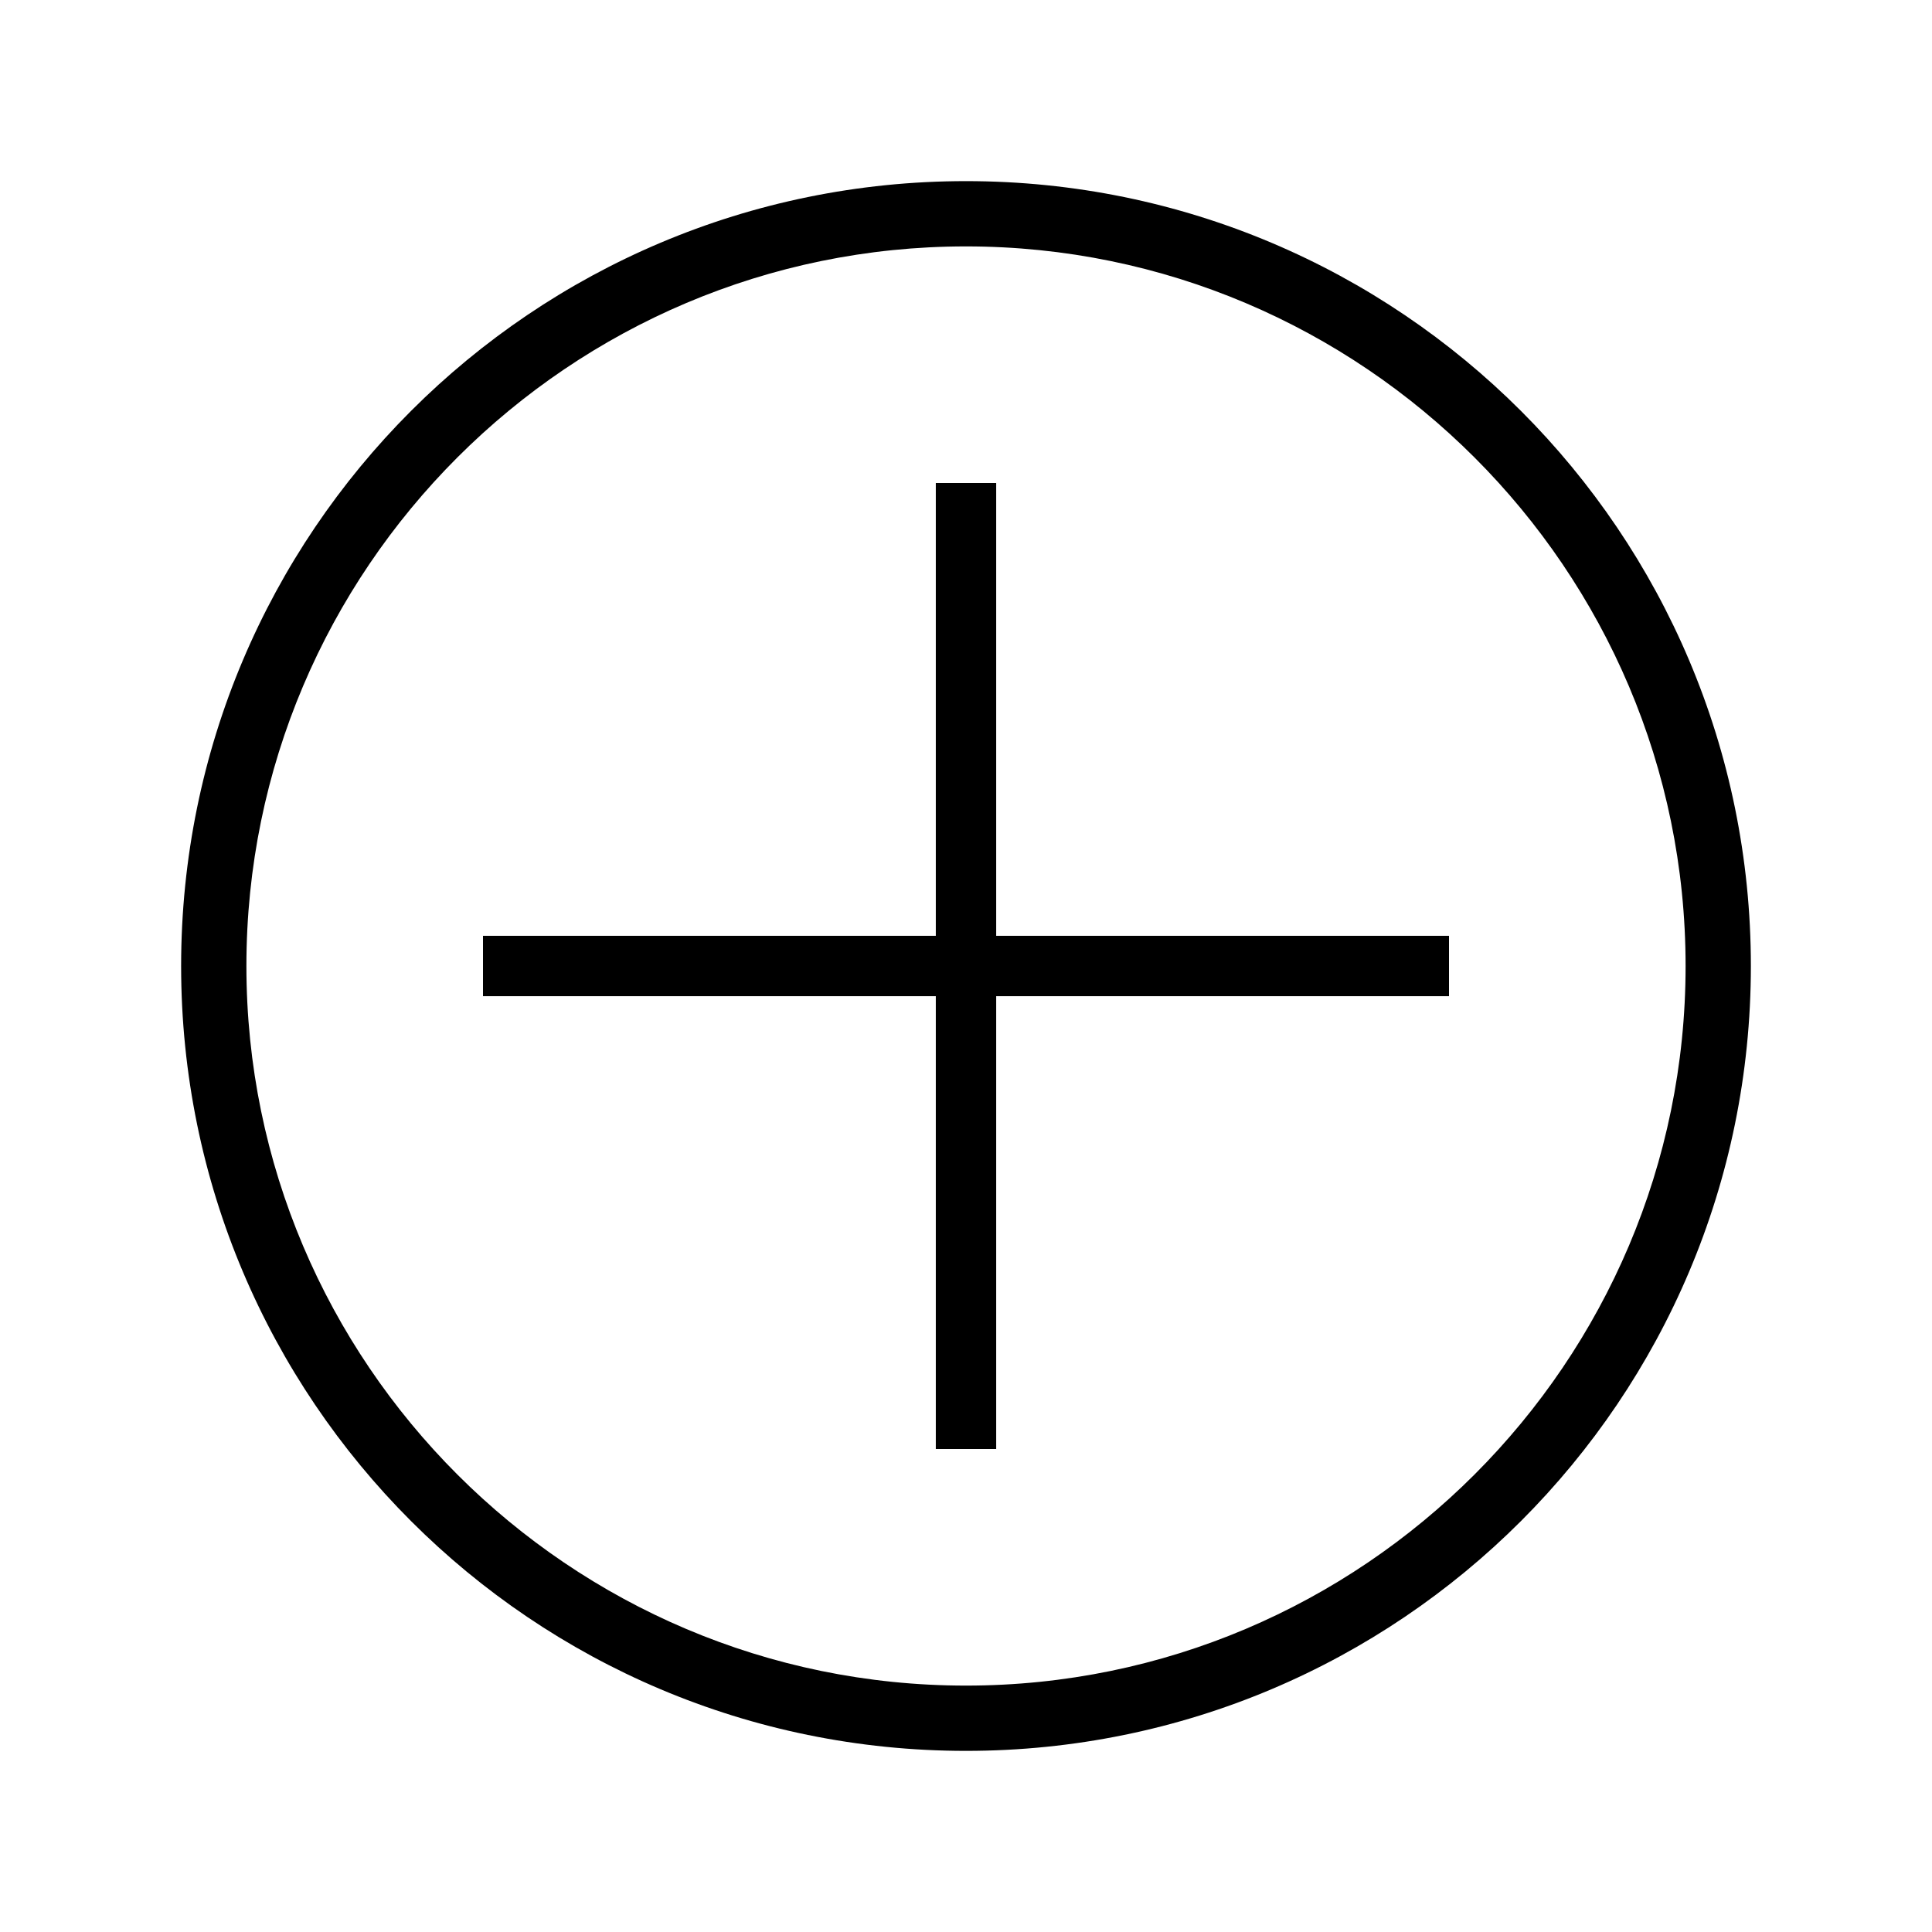
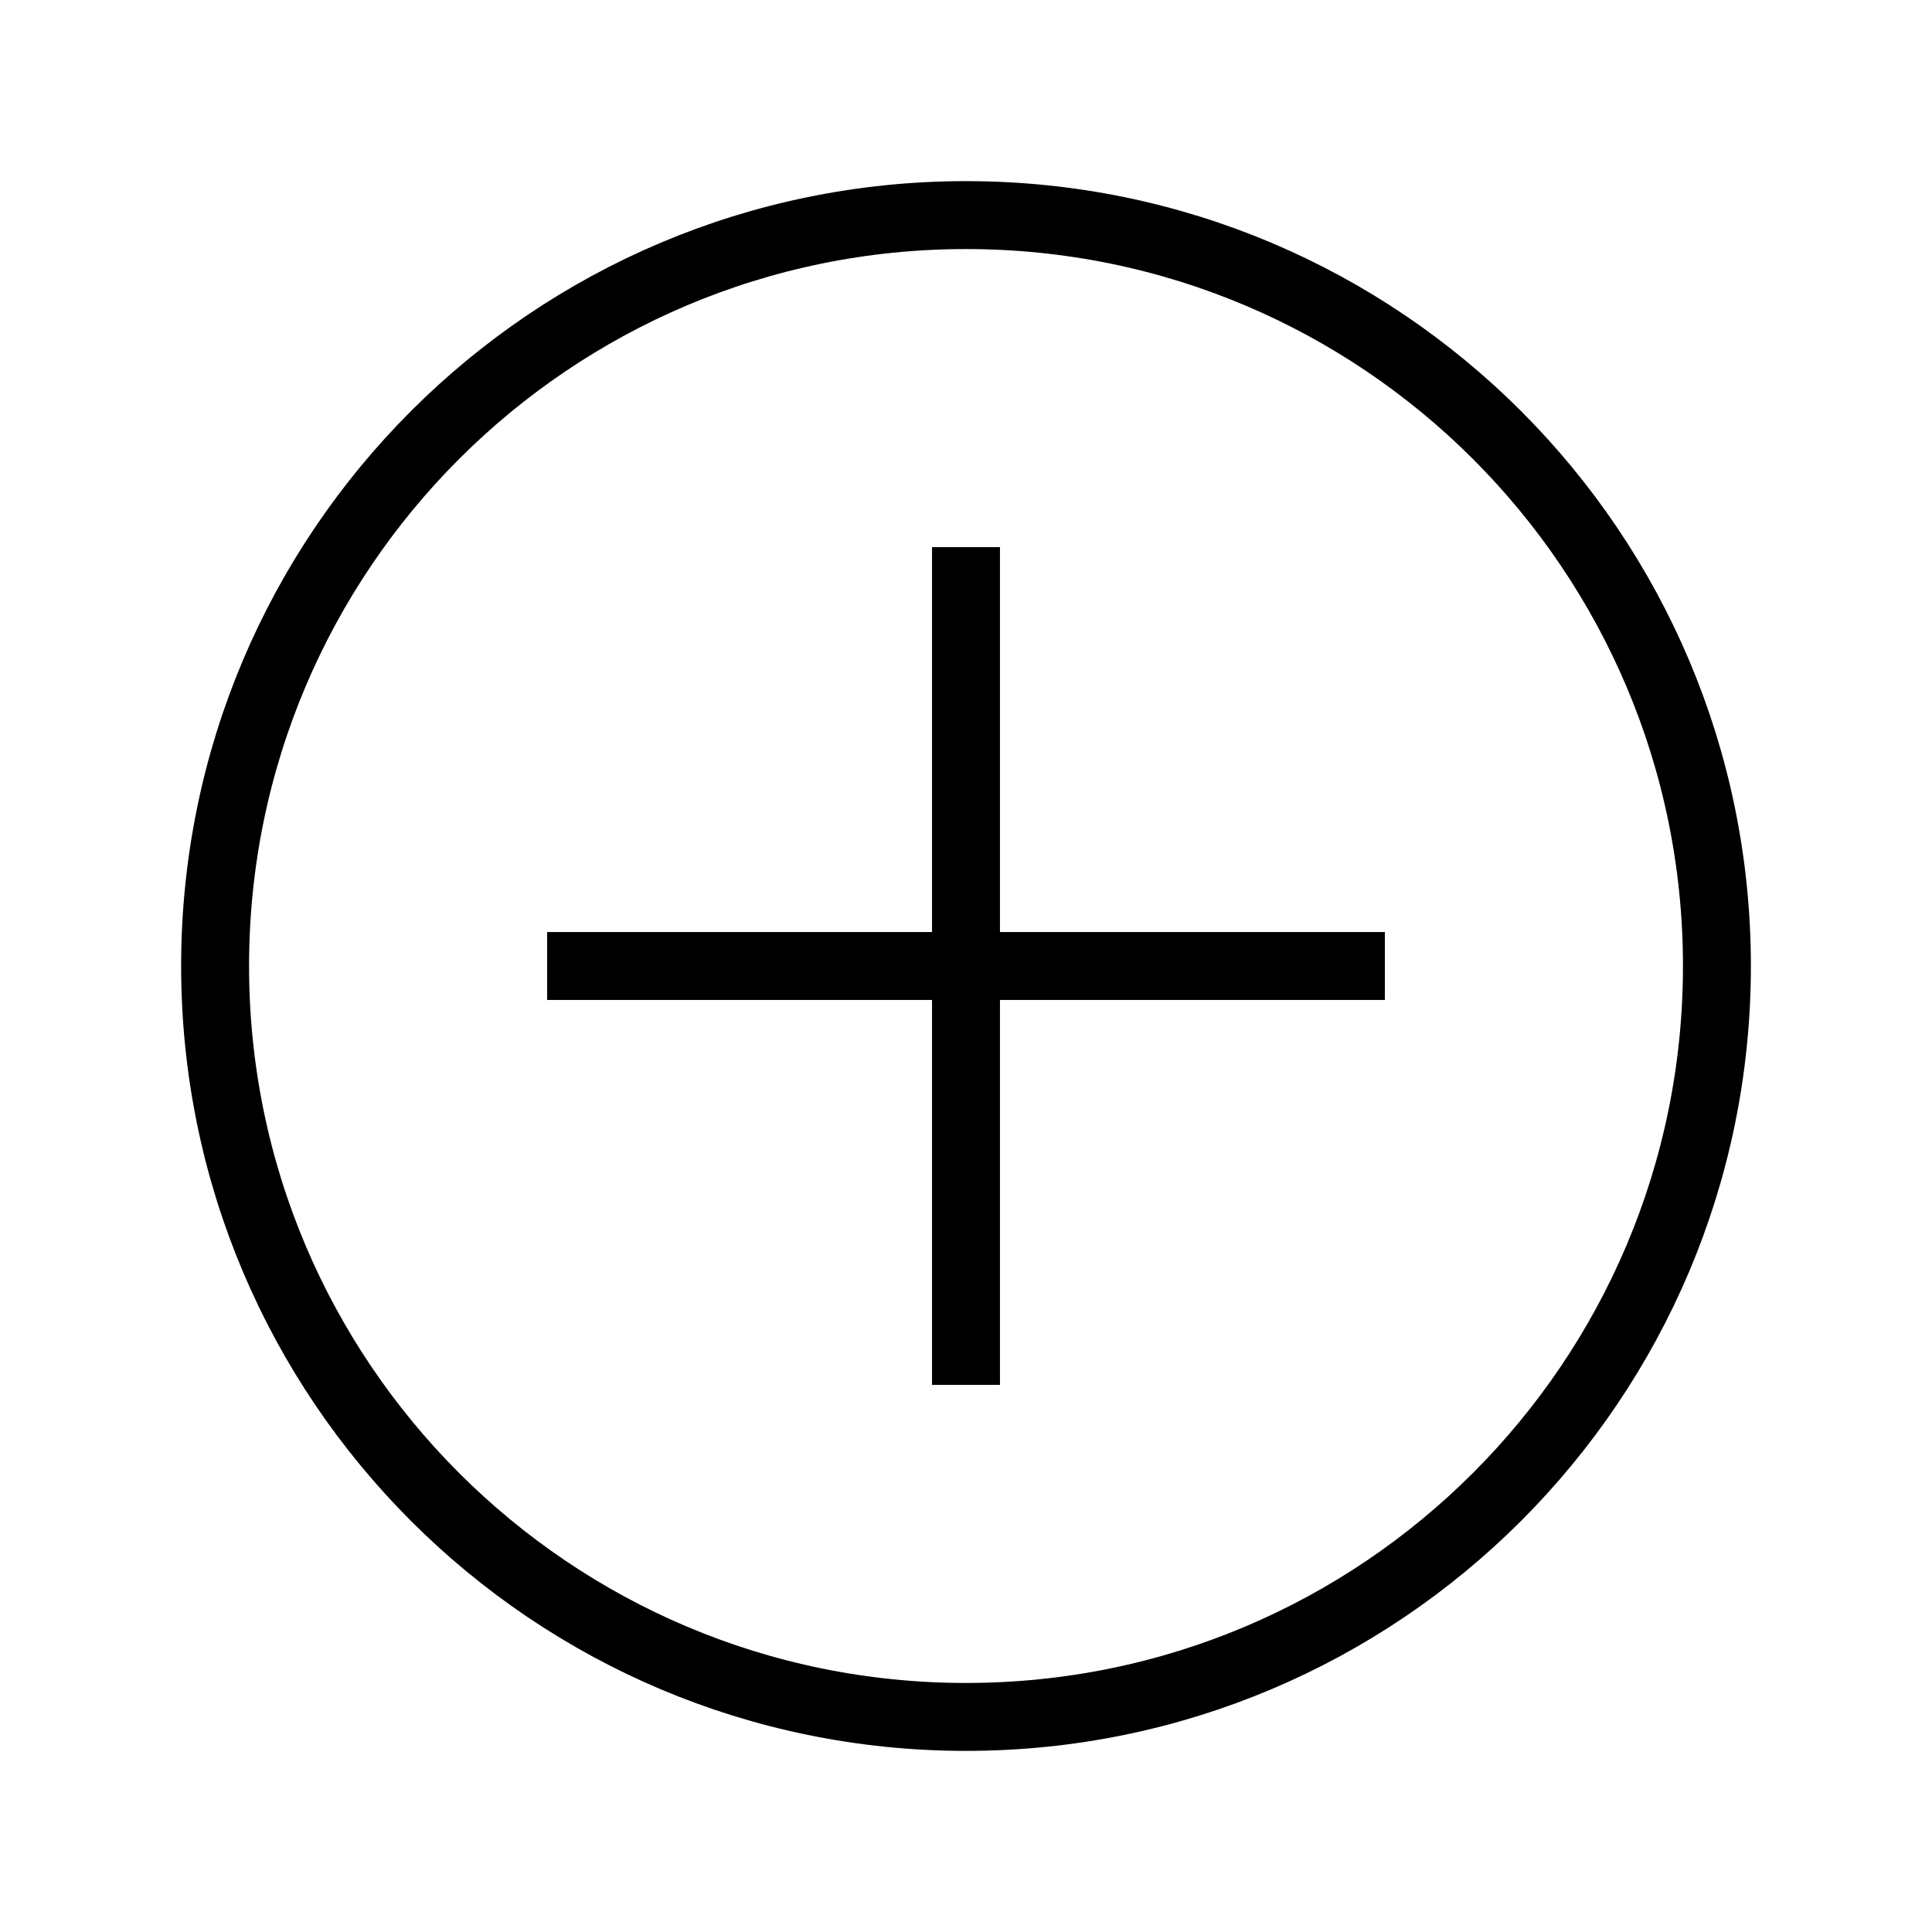
- <svg xmlns="http://www.w3.org/2000/svg" viewBox="0 0 512 512" xml:space="preserve">
-   <path d="M256 48C141.1 48 48 141.1 48 256s93.1 208 208 208 208-93.1 208-208S370.9 48 256 48zm0 398.7c-105.1 0-190.7-85.5-190.7-190.7S150.9 65.3 256 65.3 446.7 150.9 446.7 256 361.1 446.7 256 446.7z" />
-   <path d="M264 128h-16v120H128v16h120v120h16V264h120v-16H264z" />
+ <svg xmlns="http://www.w3.org/2000/svg" viewBox="0 0 512 512" xml:space="preserve" version="1.1" id="svg2000">
+   <defs id="defs2004" />
+   <circle style="fill:none;fill-opacity:1;stroke:#000000;stroke-width:18;stroke-dasharray:none;stroke-opacity:1;paint-order:markers fill stroke;stop-color:#000000" id="path13322" cx="256.003" cy="256.002" r="199" />
+   <path style="fill:none;stroke:#000000;stroke-width:18;stroke-opacity:1;paint-order:markers fill stroke;stop-color:#000000" d="M 145.001,256 H 367" id="path12175" />
+   <path style="fill:none;stroke:#000000;stroke-width:18;stroke-opacity:1;paint-order:markers fill stroke;stop-color:#000000" d="M 256,367 V 145" id="path19219" />
</svg>
